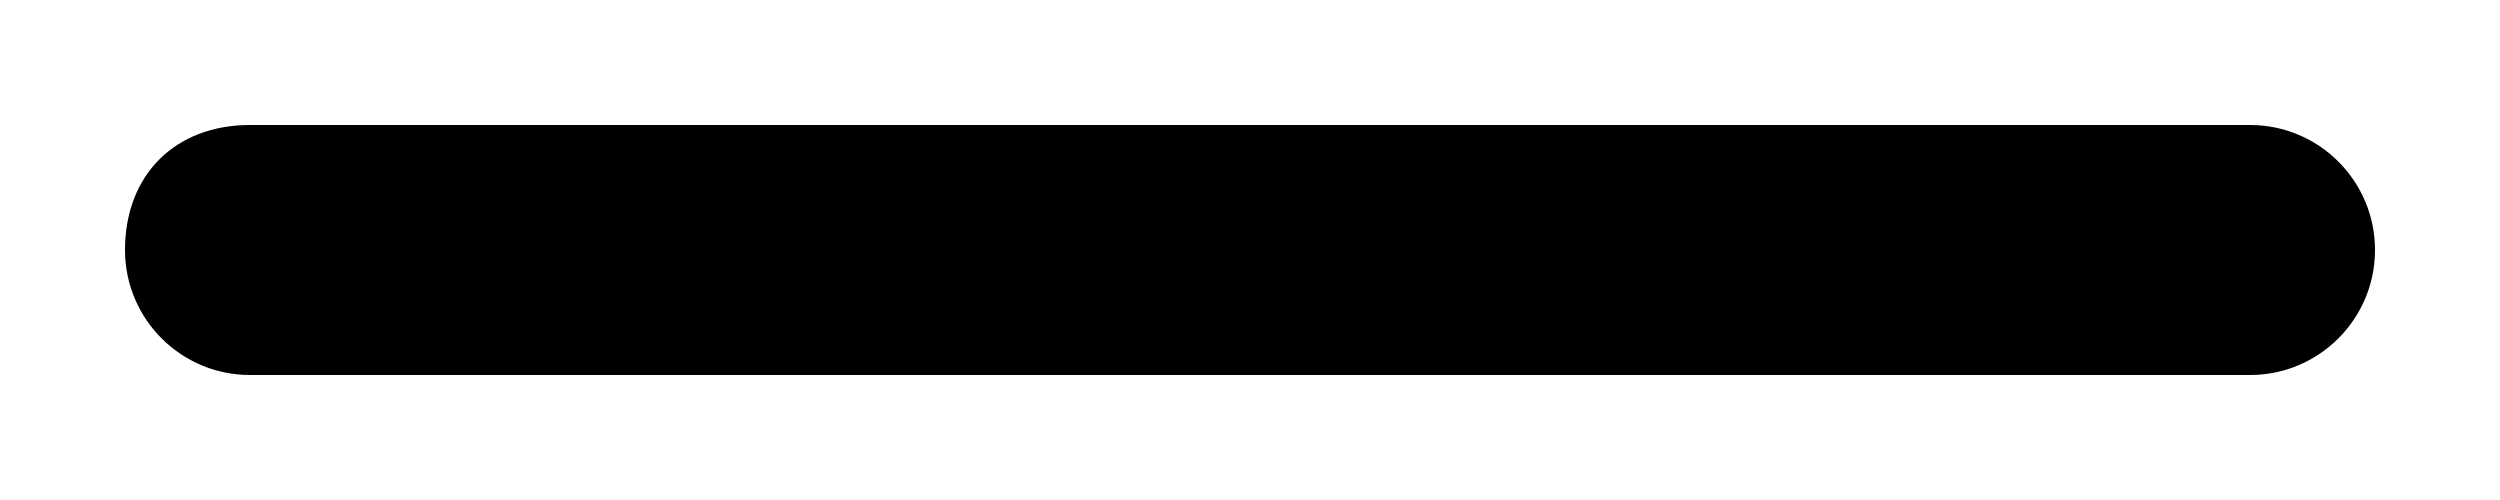
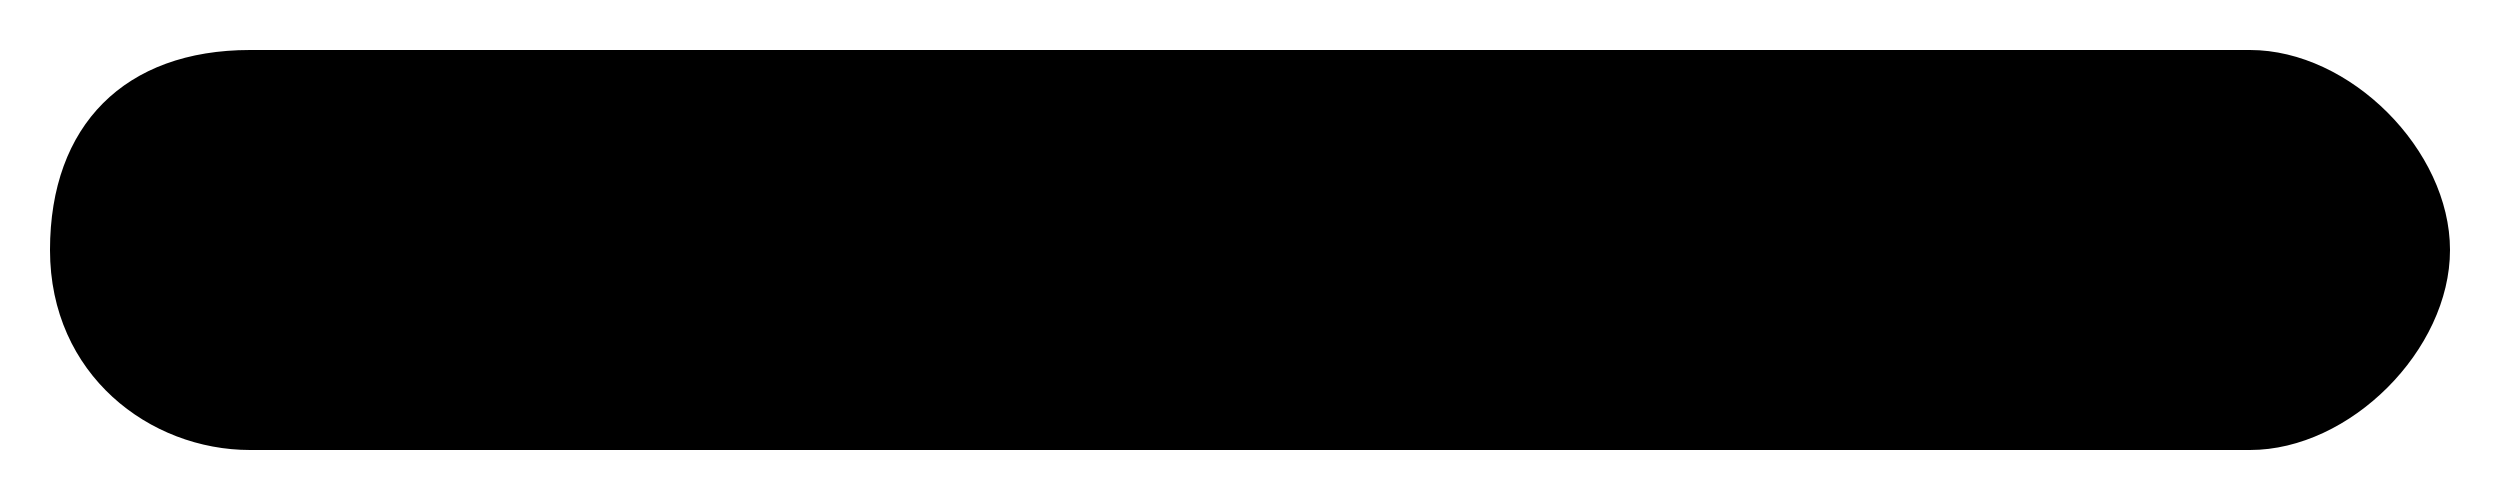
- <svg xmlns="http://www.w3.org/2000/svg" fill="none" class="icon icon-minus" viewBox="0 0 10 2">
-   <path fill="currentColor" fill-rule="evenodd" d="M.5 1C.5.7.7.5 1 .5h8a.5.5 0 1 1 0 1H1A.5.5 0 0 1 .5 1" clip-rule="evenodd" />
+ <svg xmlns="http://www.w3.org/2000/svg" id="Layer_1" version="1.1" viewBox="0 0 10 2">
+   <defs>
+     <style>
+       .st0 {
+         fill-rule: evenodd;
+       }
+     </style>
+   </defs>
+   <path class="st0" d="M9,.2H1C.5.2.2.5.2,1s.4.8.8.8h8c.4,0,.8-.4.8-.8s-.4-.8-.8-.8Z" />
</svg>
